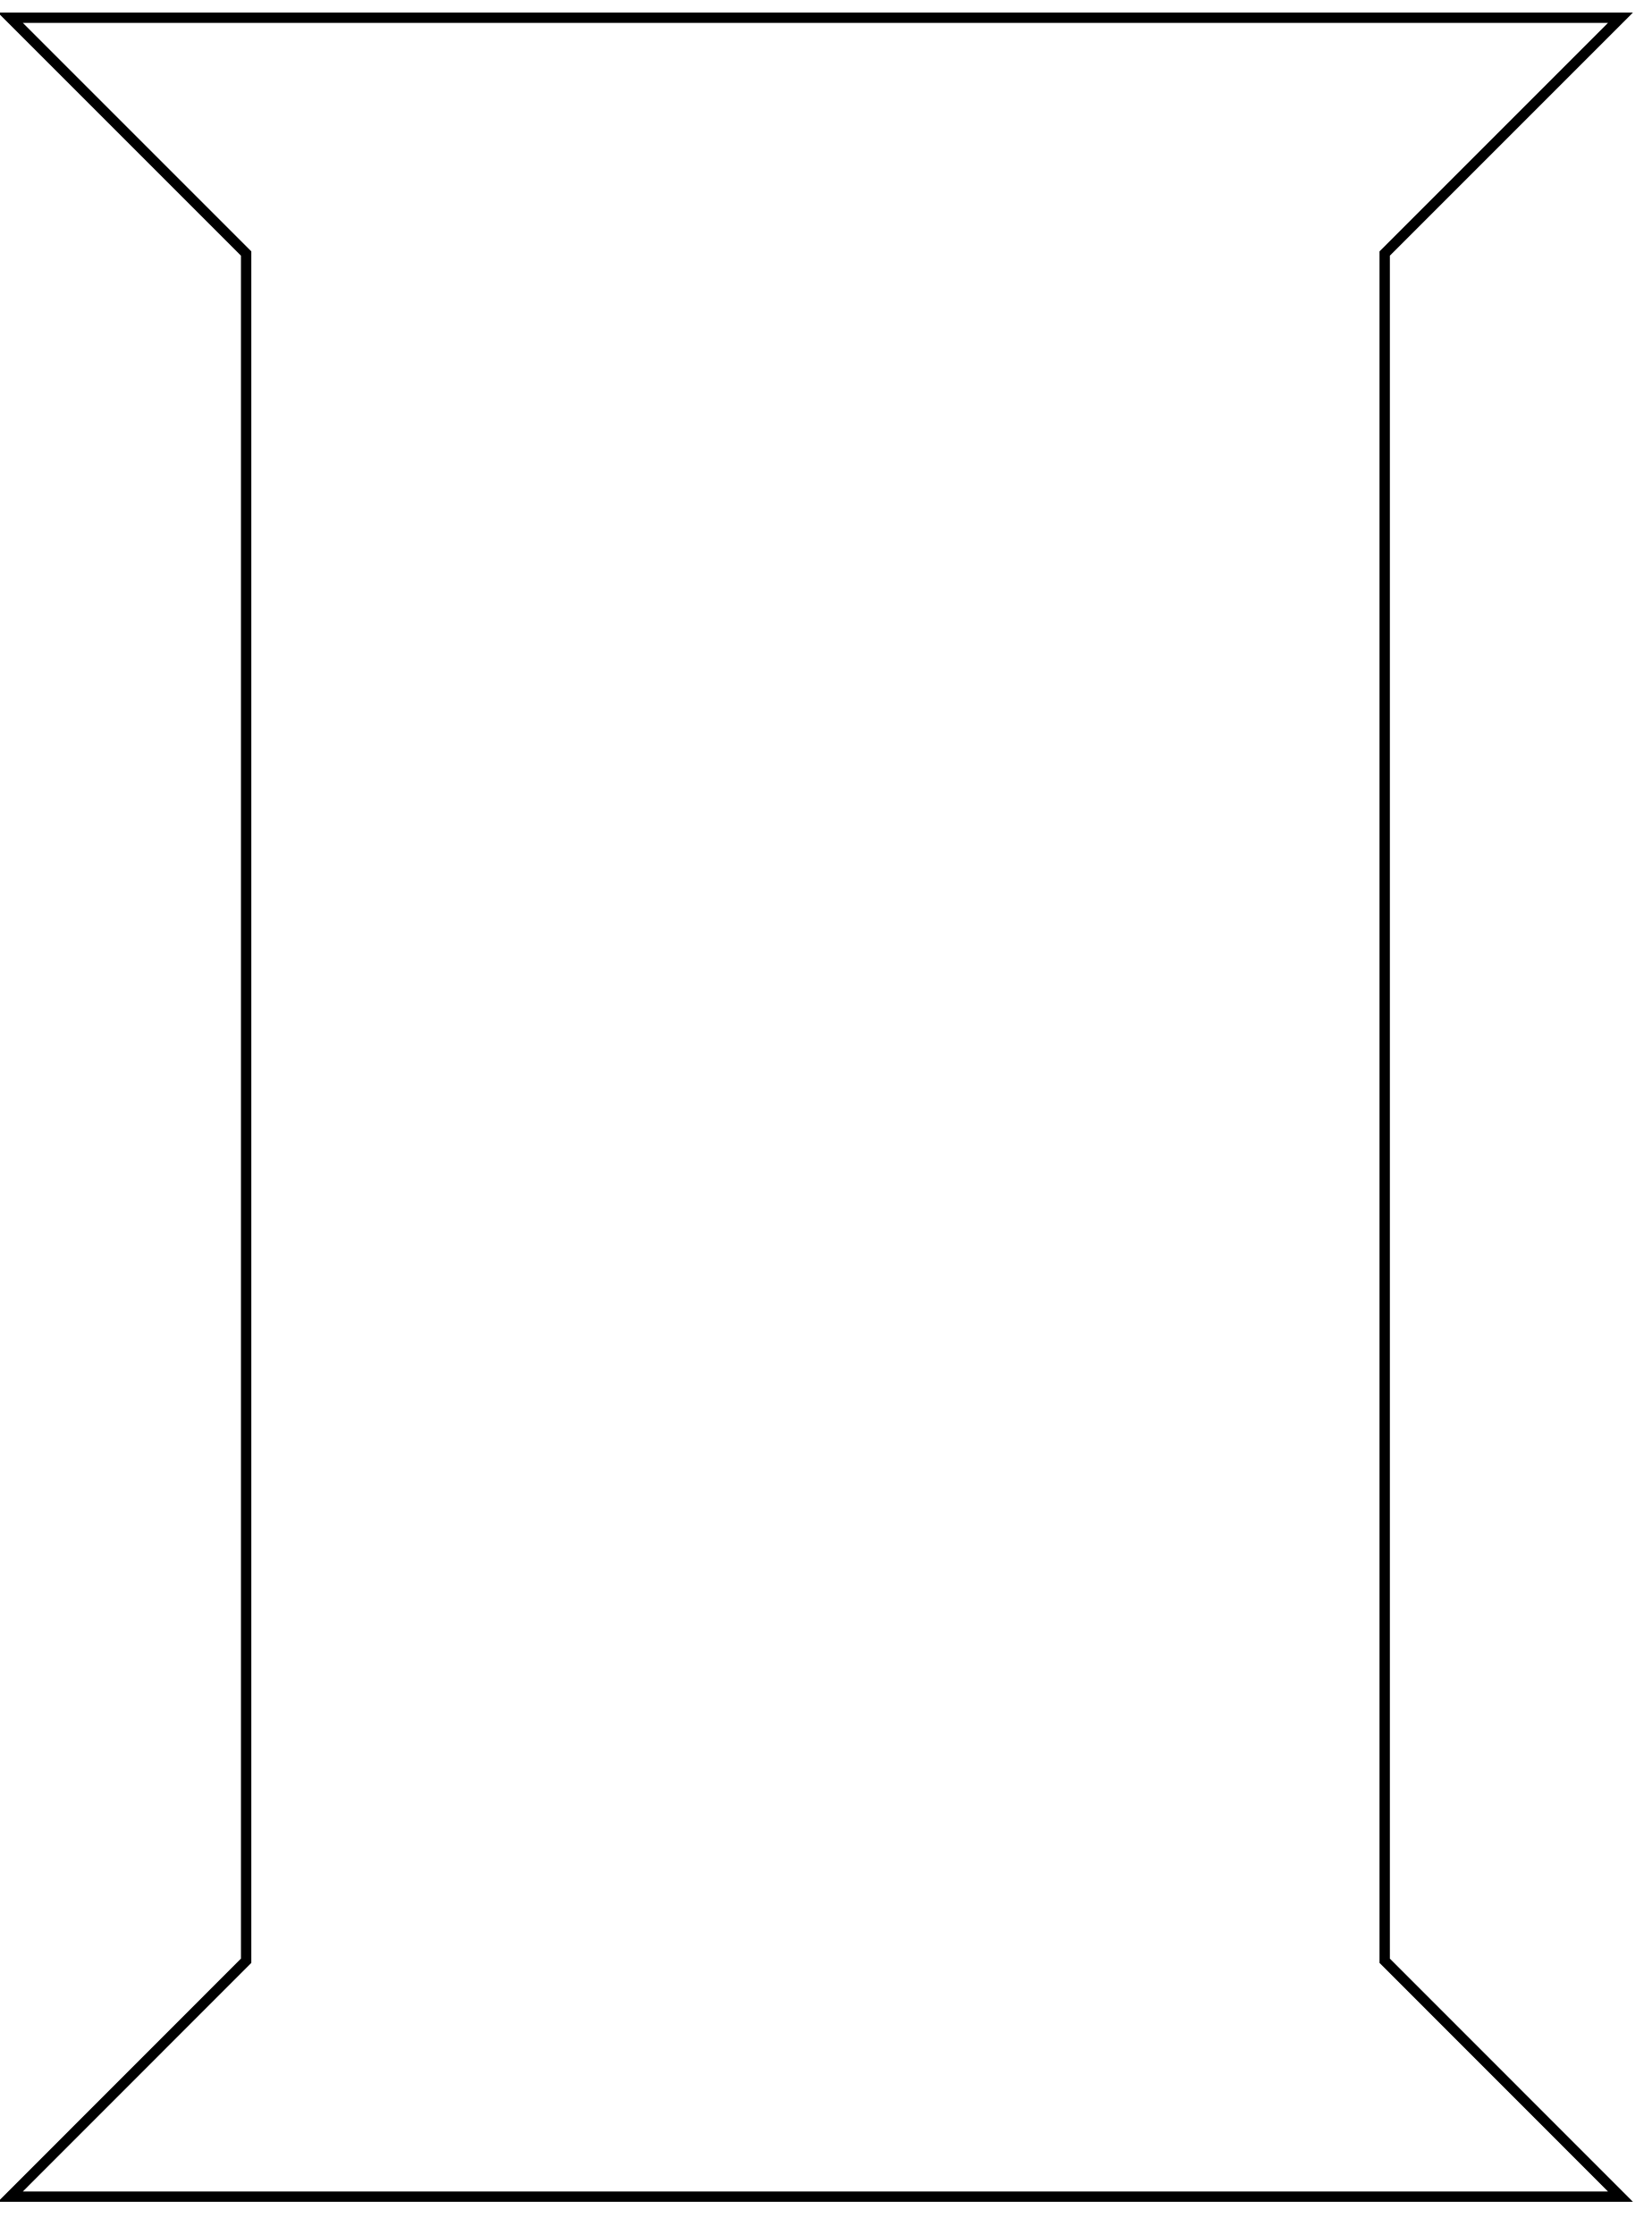
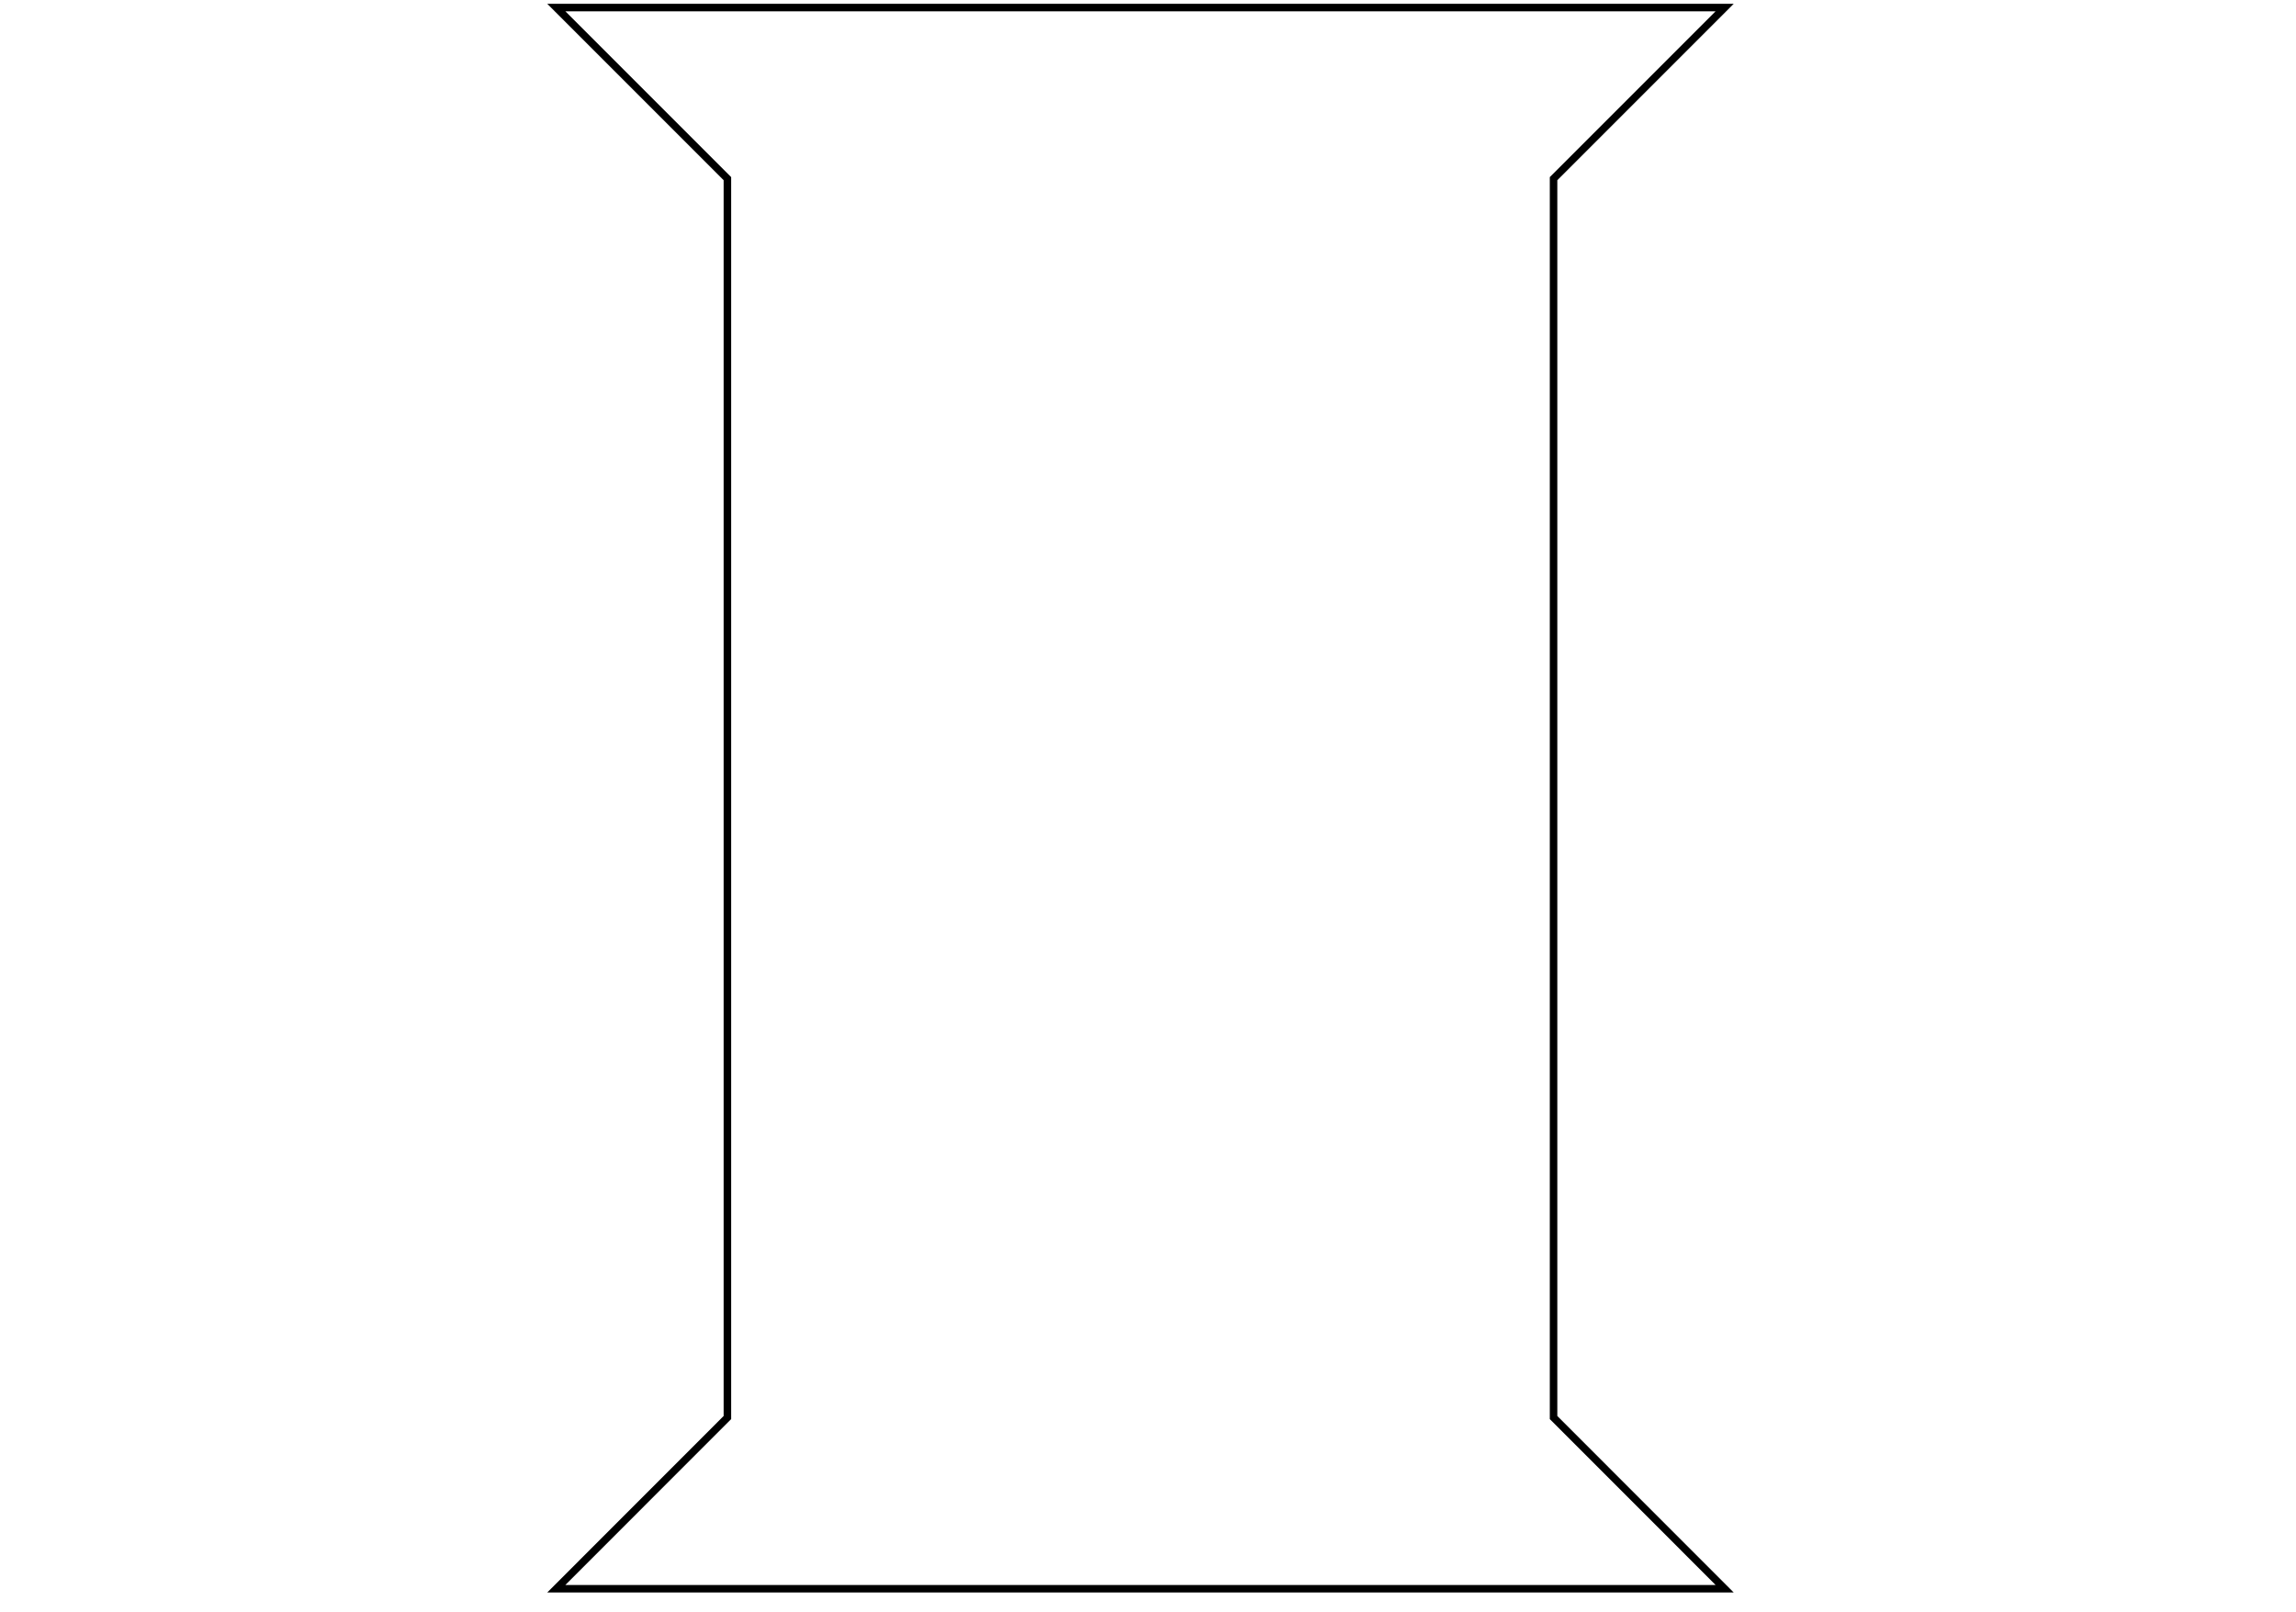
- <svg xmlns="http://www.w3.org/2000/svg" xmlns:xlink="http://www.w3.org/1999/xlink" version="1.1" preserveAspectRatio="xMidYMid meet" viewBox="161.14 95.986 159.563 214.5" width="311.12" height="421">
+ <svg xmlns="http://www.w3.org/2000/svg" xmlns:xlink="http://www.w3.org/1999/xlink" version="1.1" preserveAspectRatio="xMidYMid meet" viewBox="161.14 95.986 159.563 214.5" width="600" height="421">
  <defs>
    <path d="M184.92 119.77L184.92 284.7L162.14 307.49L317.7 307.49L294.92 284.7L294.92 119.77L317.7 96.99L162.14 96.99L184.92 119.77Z" id="f694fRwBc" />
  </defs>
  <g>
    <g>
      <g>
        <use xlink:href="#f694fRwBc" opacity="1" fill-opacity="0" stroke="#000000" stroke-width="1" stroke-opacity="1" />
      </g>
    </g>
  </g>
</svg>
